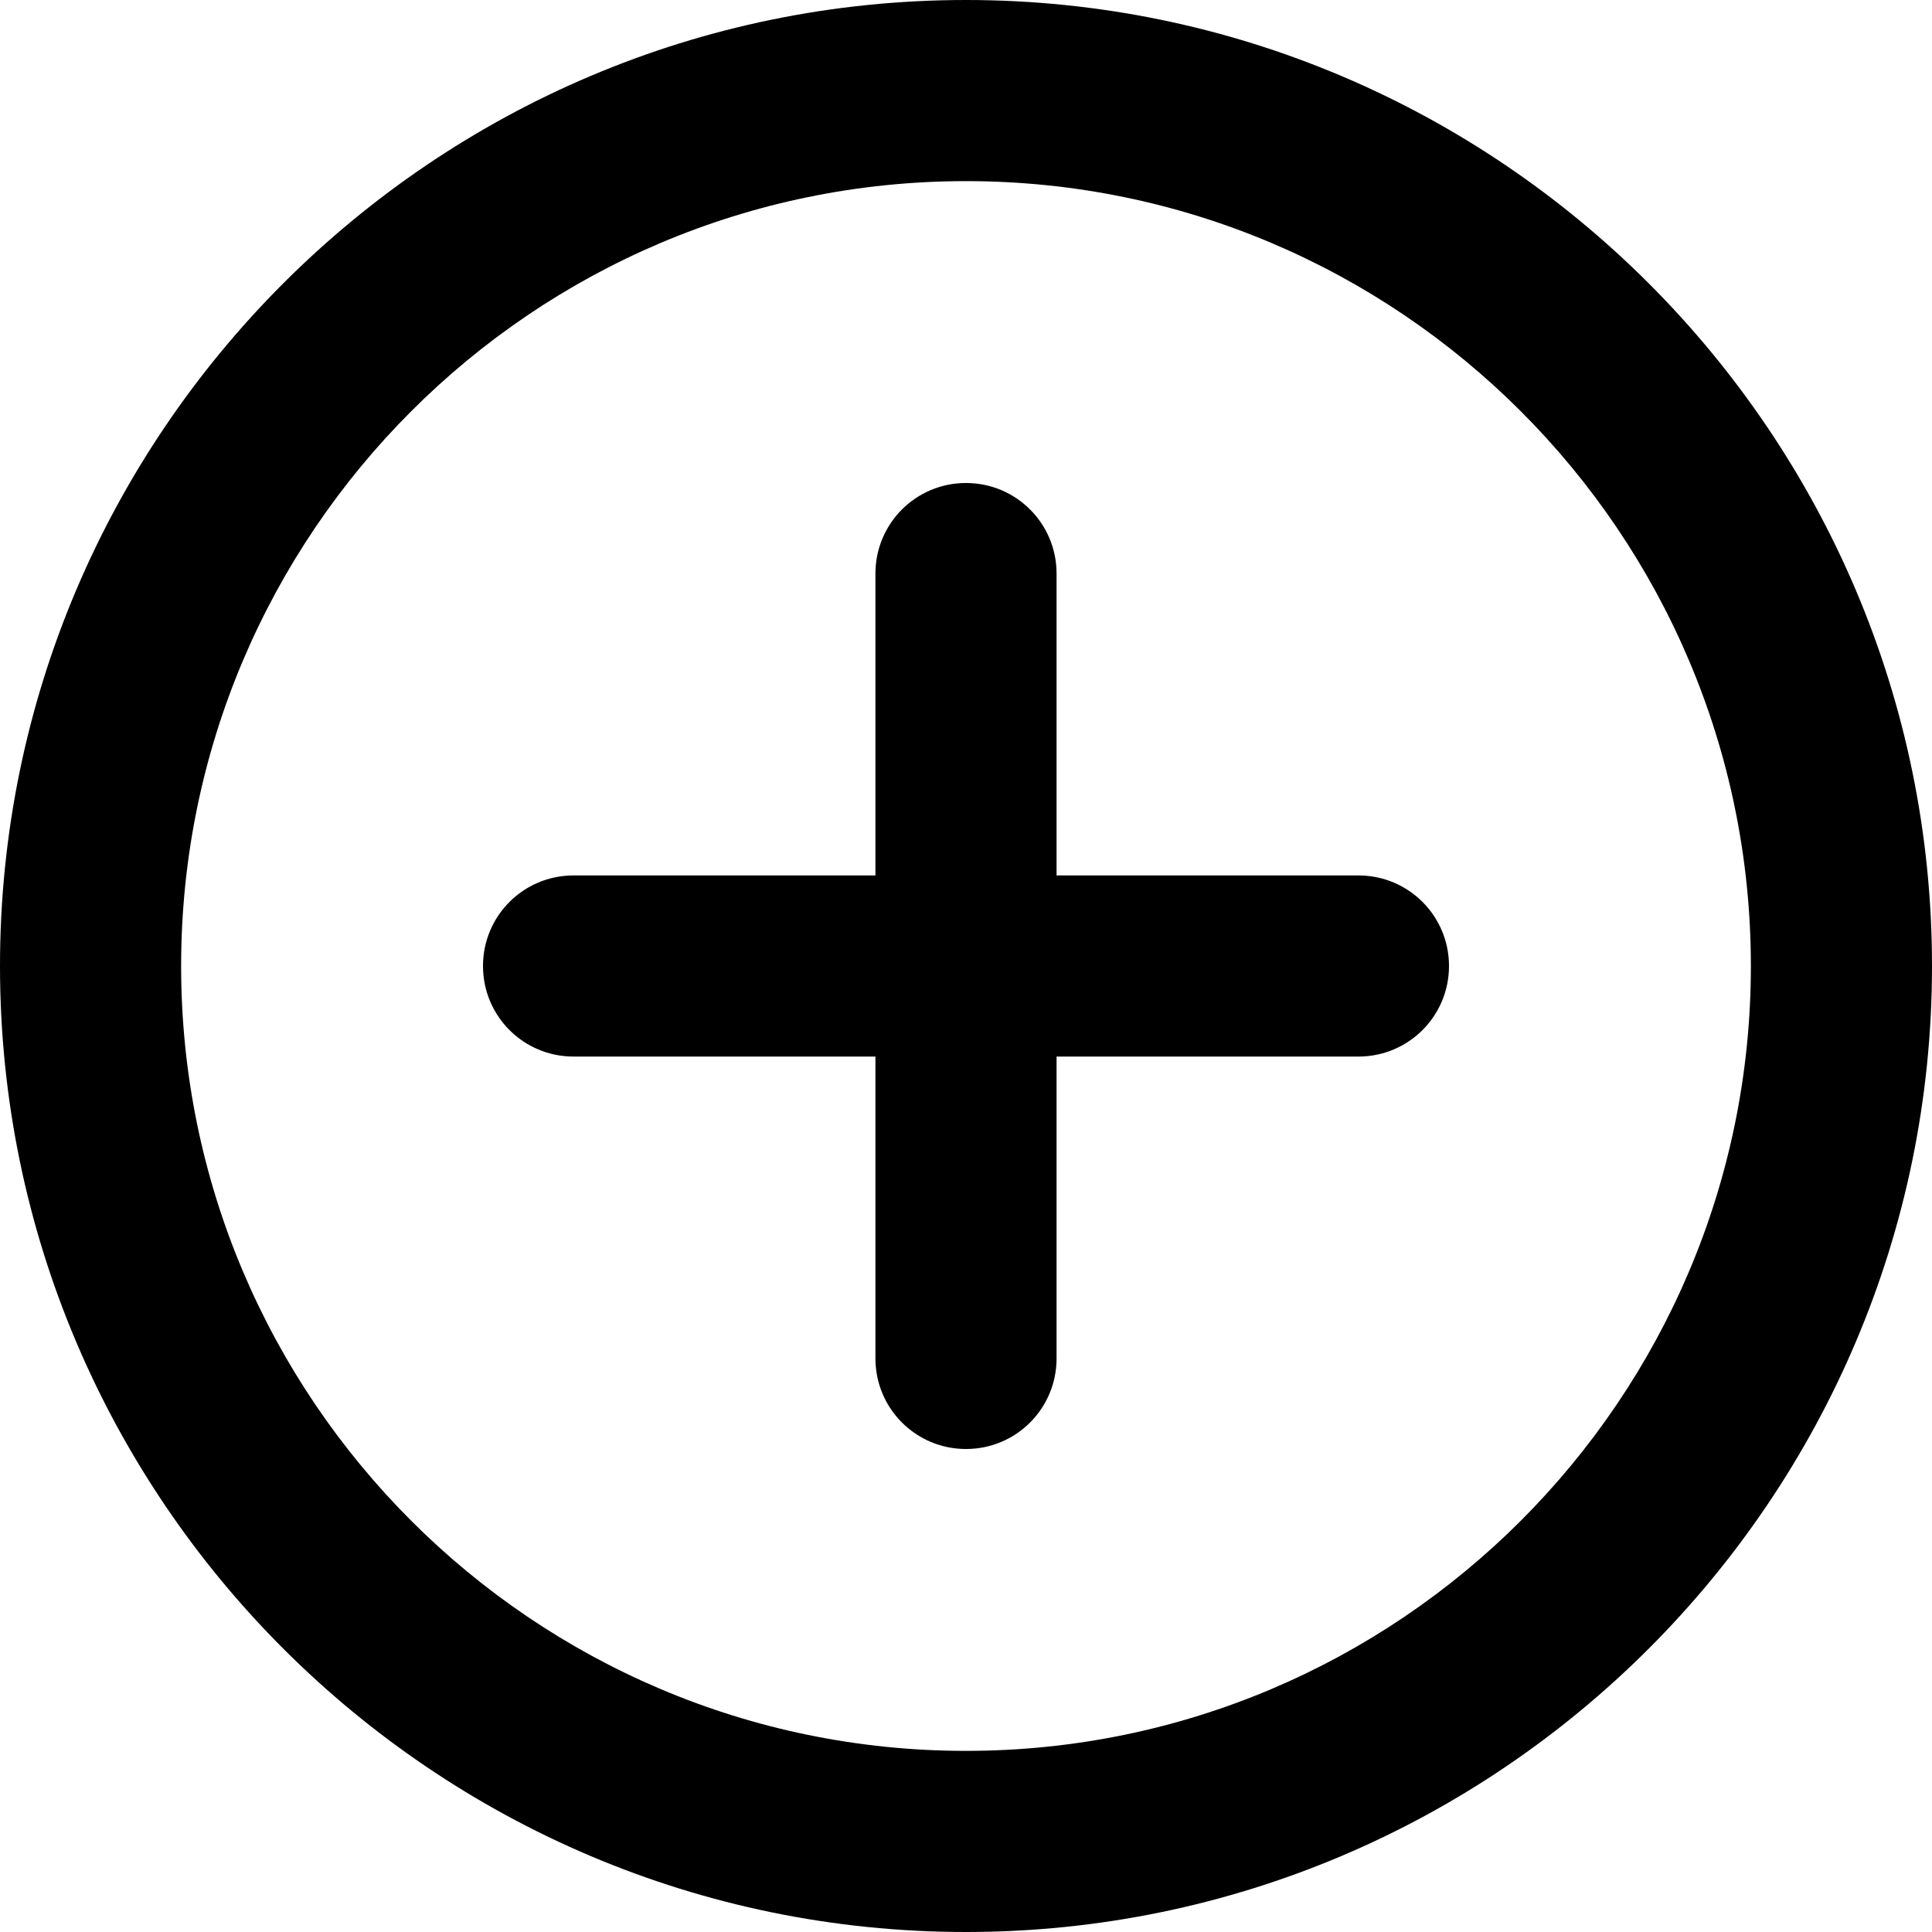
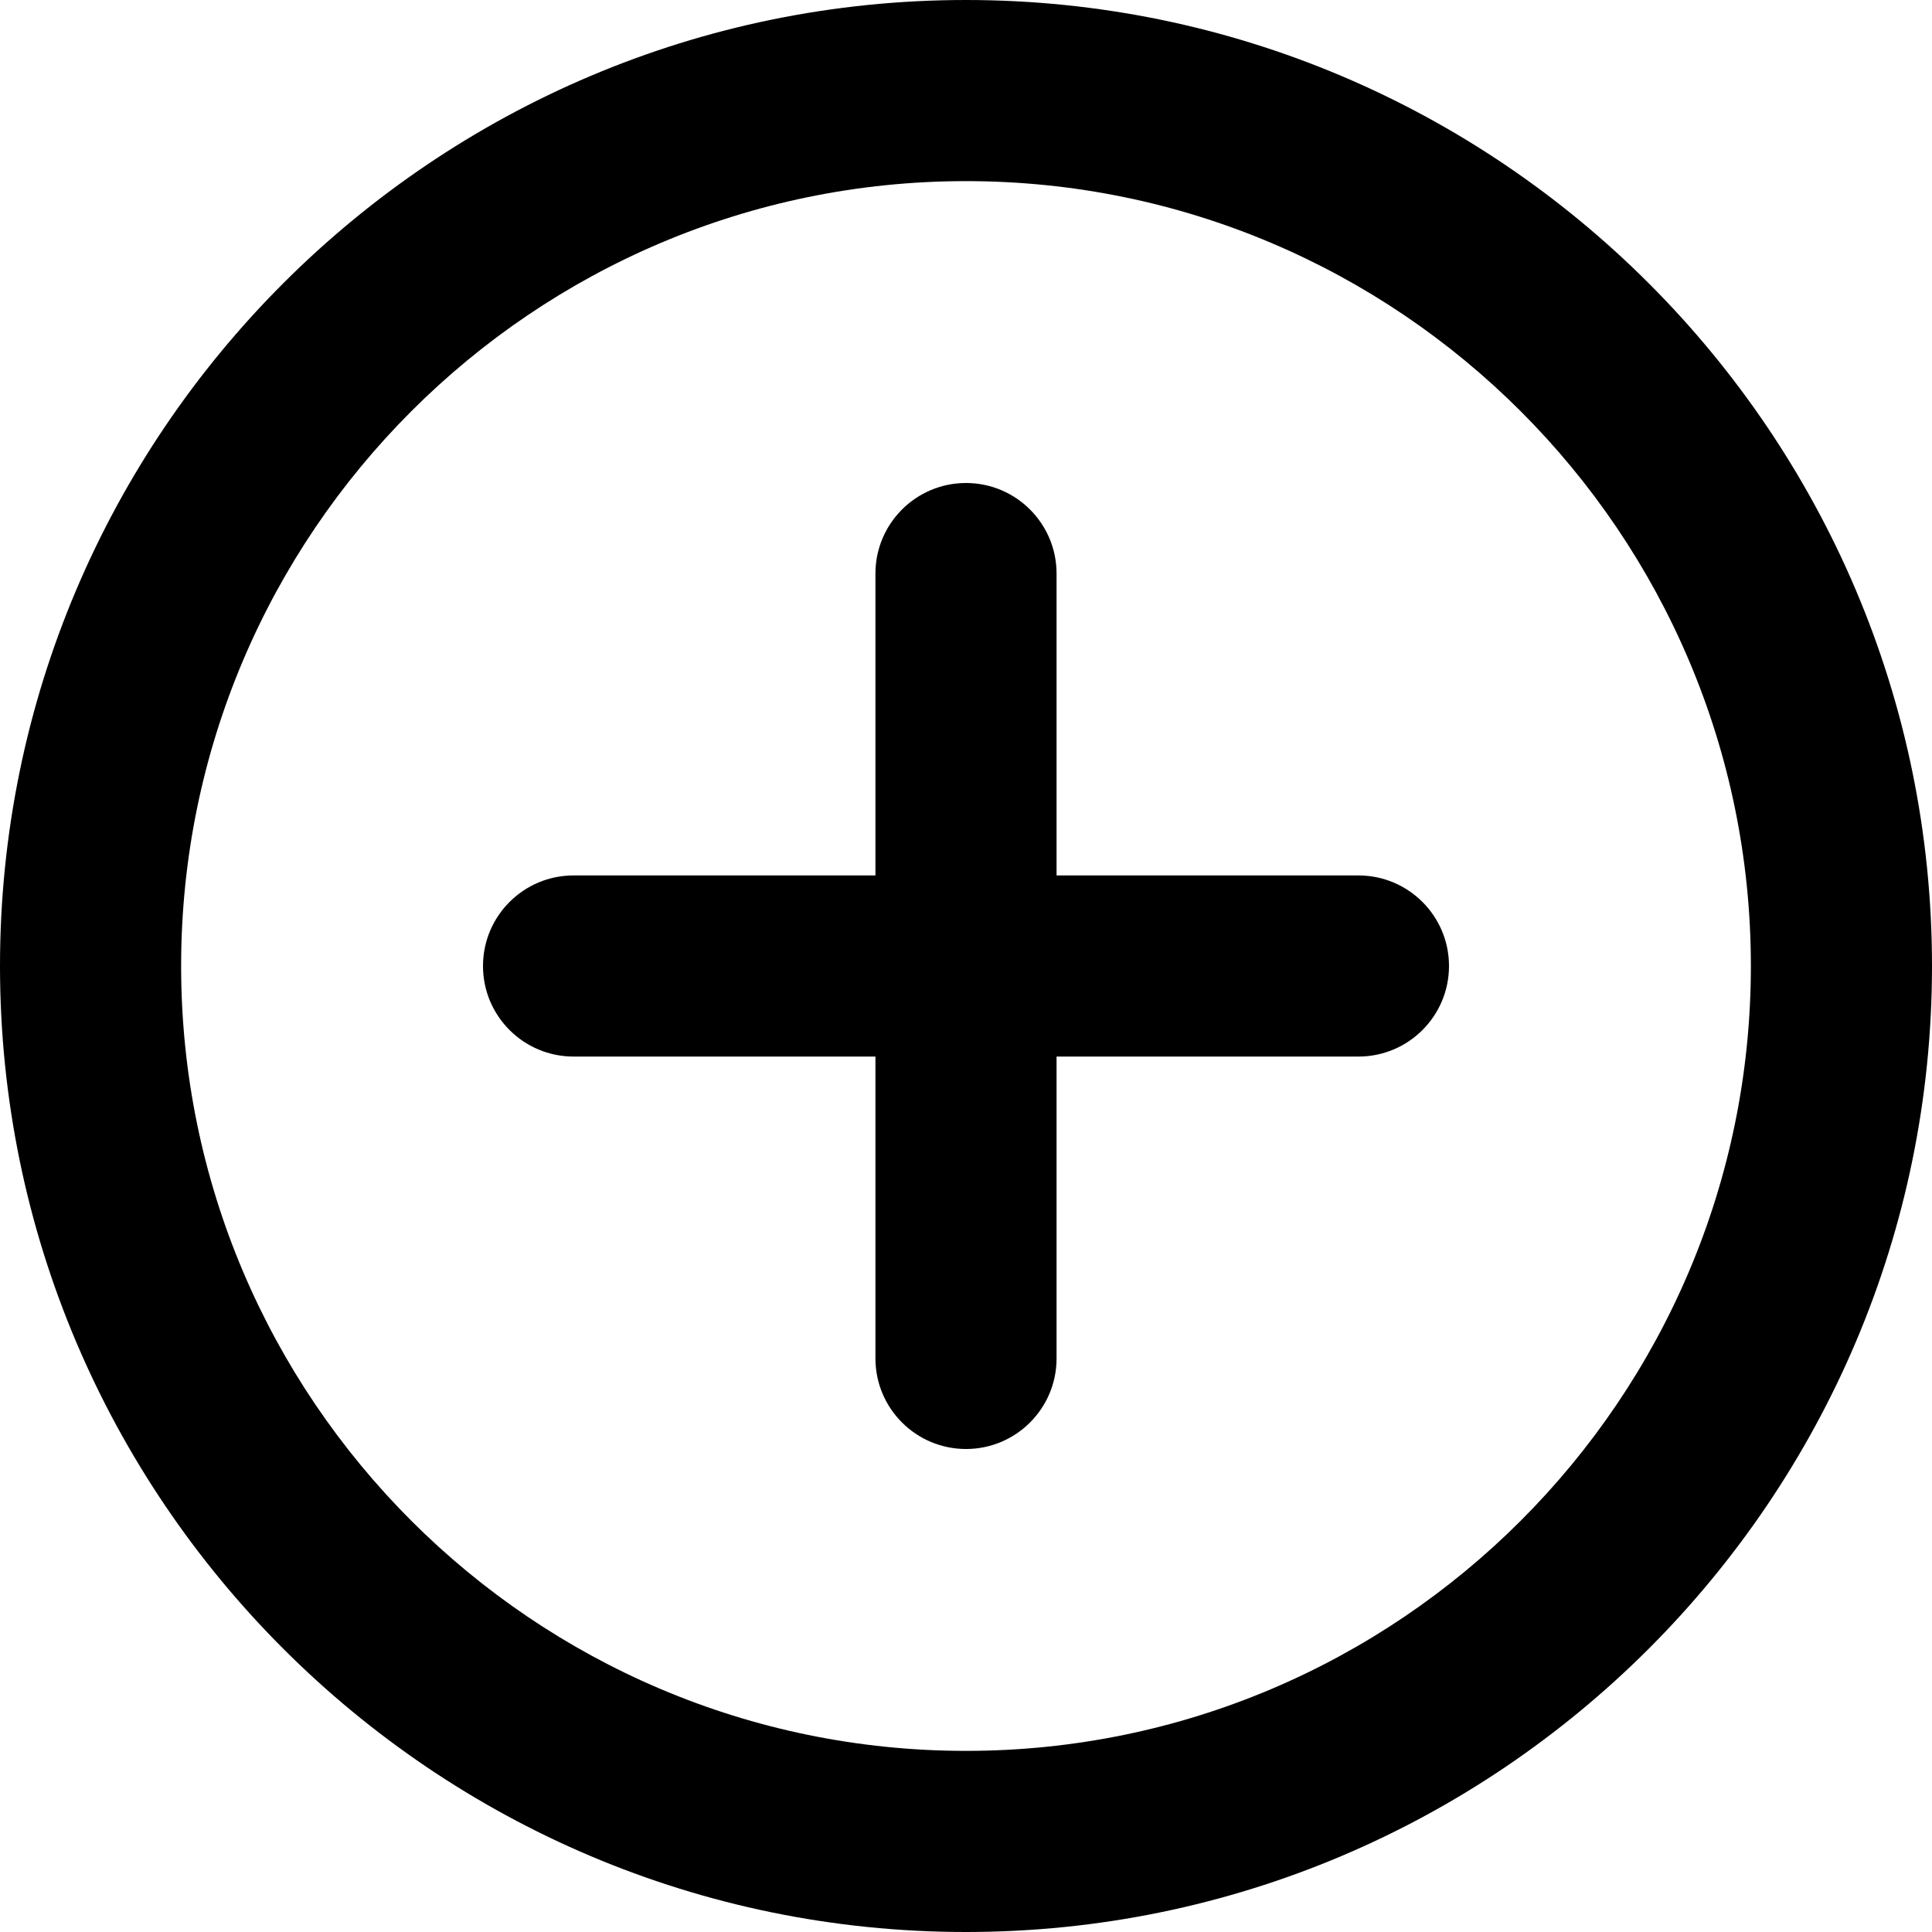
<svg xmlns="http://www.w3.org/2000/svg" id="a" viewBox="0 0 32 32">
-   <path d="M16,32C7.18,32,0,24.82,0,16S7.18,0,16,0s16,7.18,16,16-7.18,16-16,16Zm0-29c-7.17,0-13,5.83-13,13s5.83,13,13,13,13-5.83,13-13S23.17,3,16,3Z" />
+   <path d="M16,32C7.178,32,0,24.822,0,16S7.178,0,16,0s16,7.178,16,16-7.178,16-16,16Zm0-29c-7.168,0-13,5.832-13,13s5.832,13,13,13,13-5.832,13-13S23.168,3,16,3Z" />
  <g>
-     <path d="M22.5,17.5H9.5c-.83,0-1.5-.67-1.5-1.5s.67-1.5,1.5-1.5h13c.83,0,1.5,.67,1.5,1.5s-.67,1.5-1.5,1.5Z" />
-     <path d="M16,24c-.83,0-1.5-.67-1.5-1.5V9.5c0-.83,.67-1.5,1.5-1.5s1.5,.67,1.5,1.5v13c0,.83-.67,1.5-1.5,1.5Z" />
+     <path d="M22.5,17.5H9.5c-.828,0-1.5-.672-1.5-1.5s.672-1.5,1.5-1.5h13c.828,0,1.5,.672,1.5,1.5s-.672,1.5-1.5,1.5Z" />
+     <path d="M16,24c-.828,0-1.5-.672-1.5-1.5V9.5c0-.828,.672-1.5,1.5-1.5s1.5,.672,1.5,1.5v13c0,.828-.672,1.5-1.5,1.5Z" />
  </g>
</svg>
